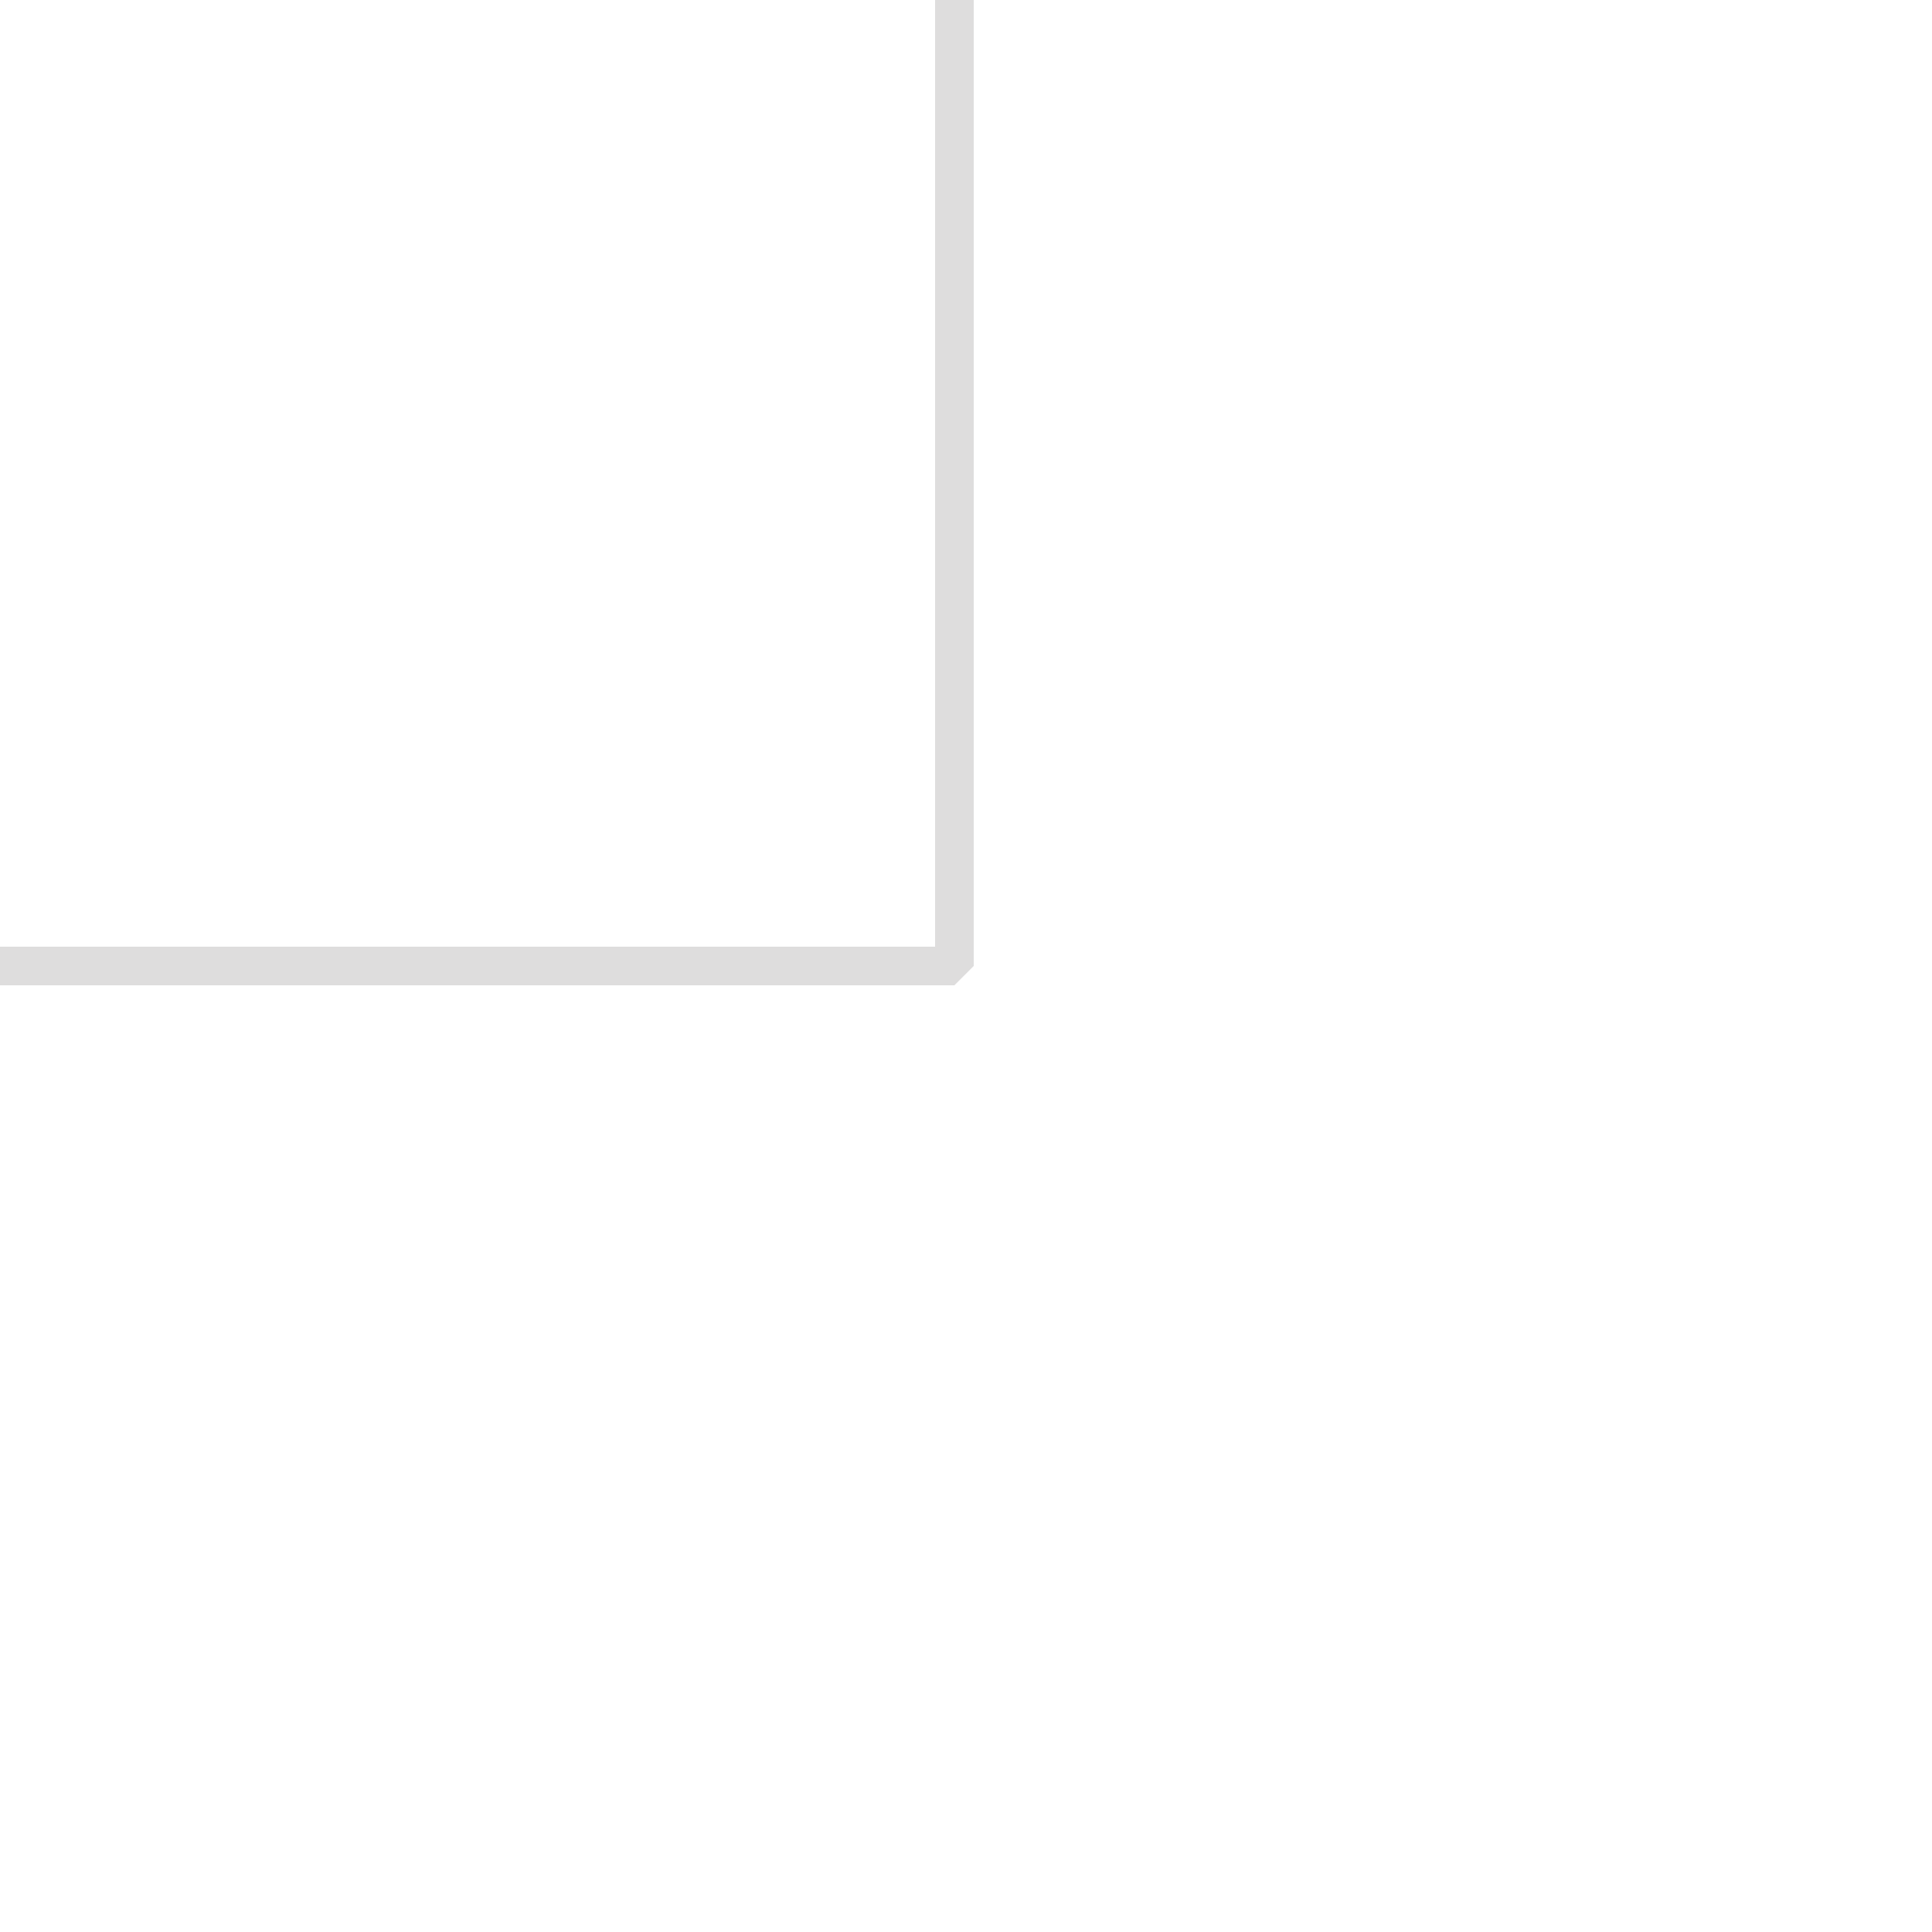
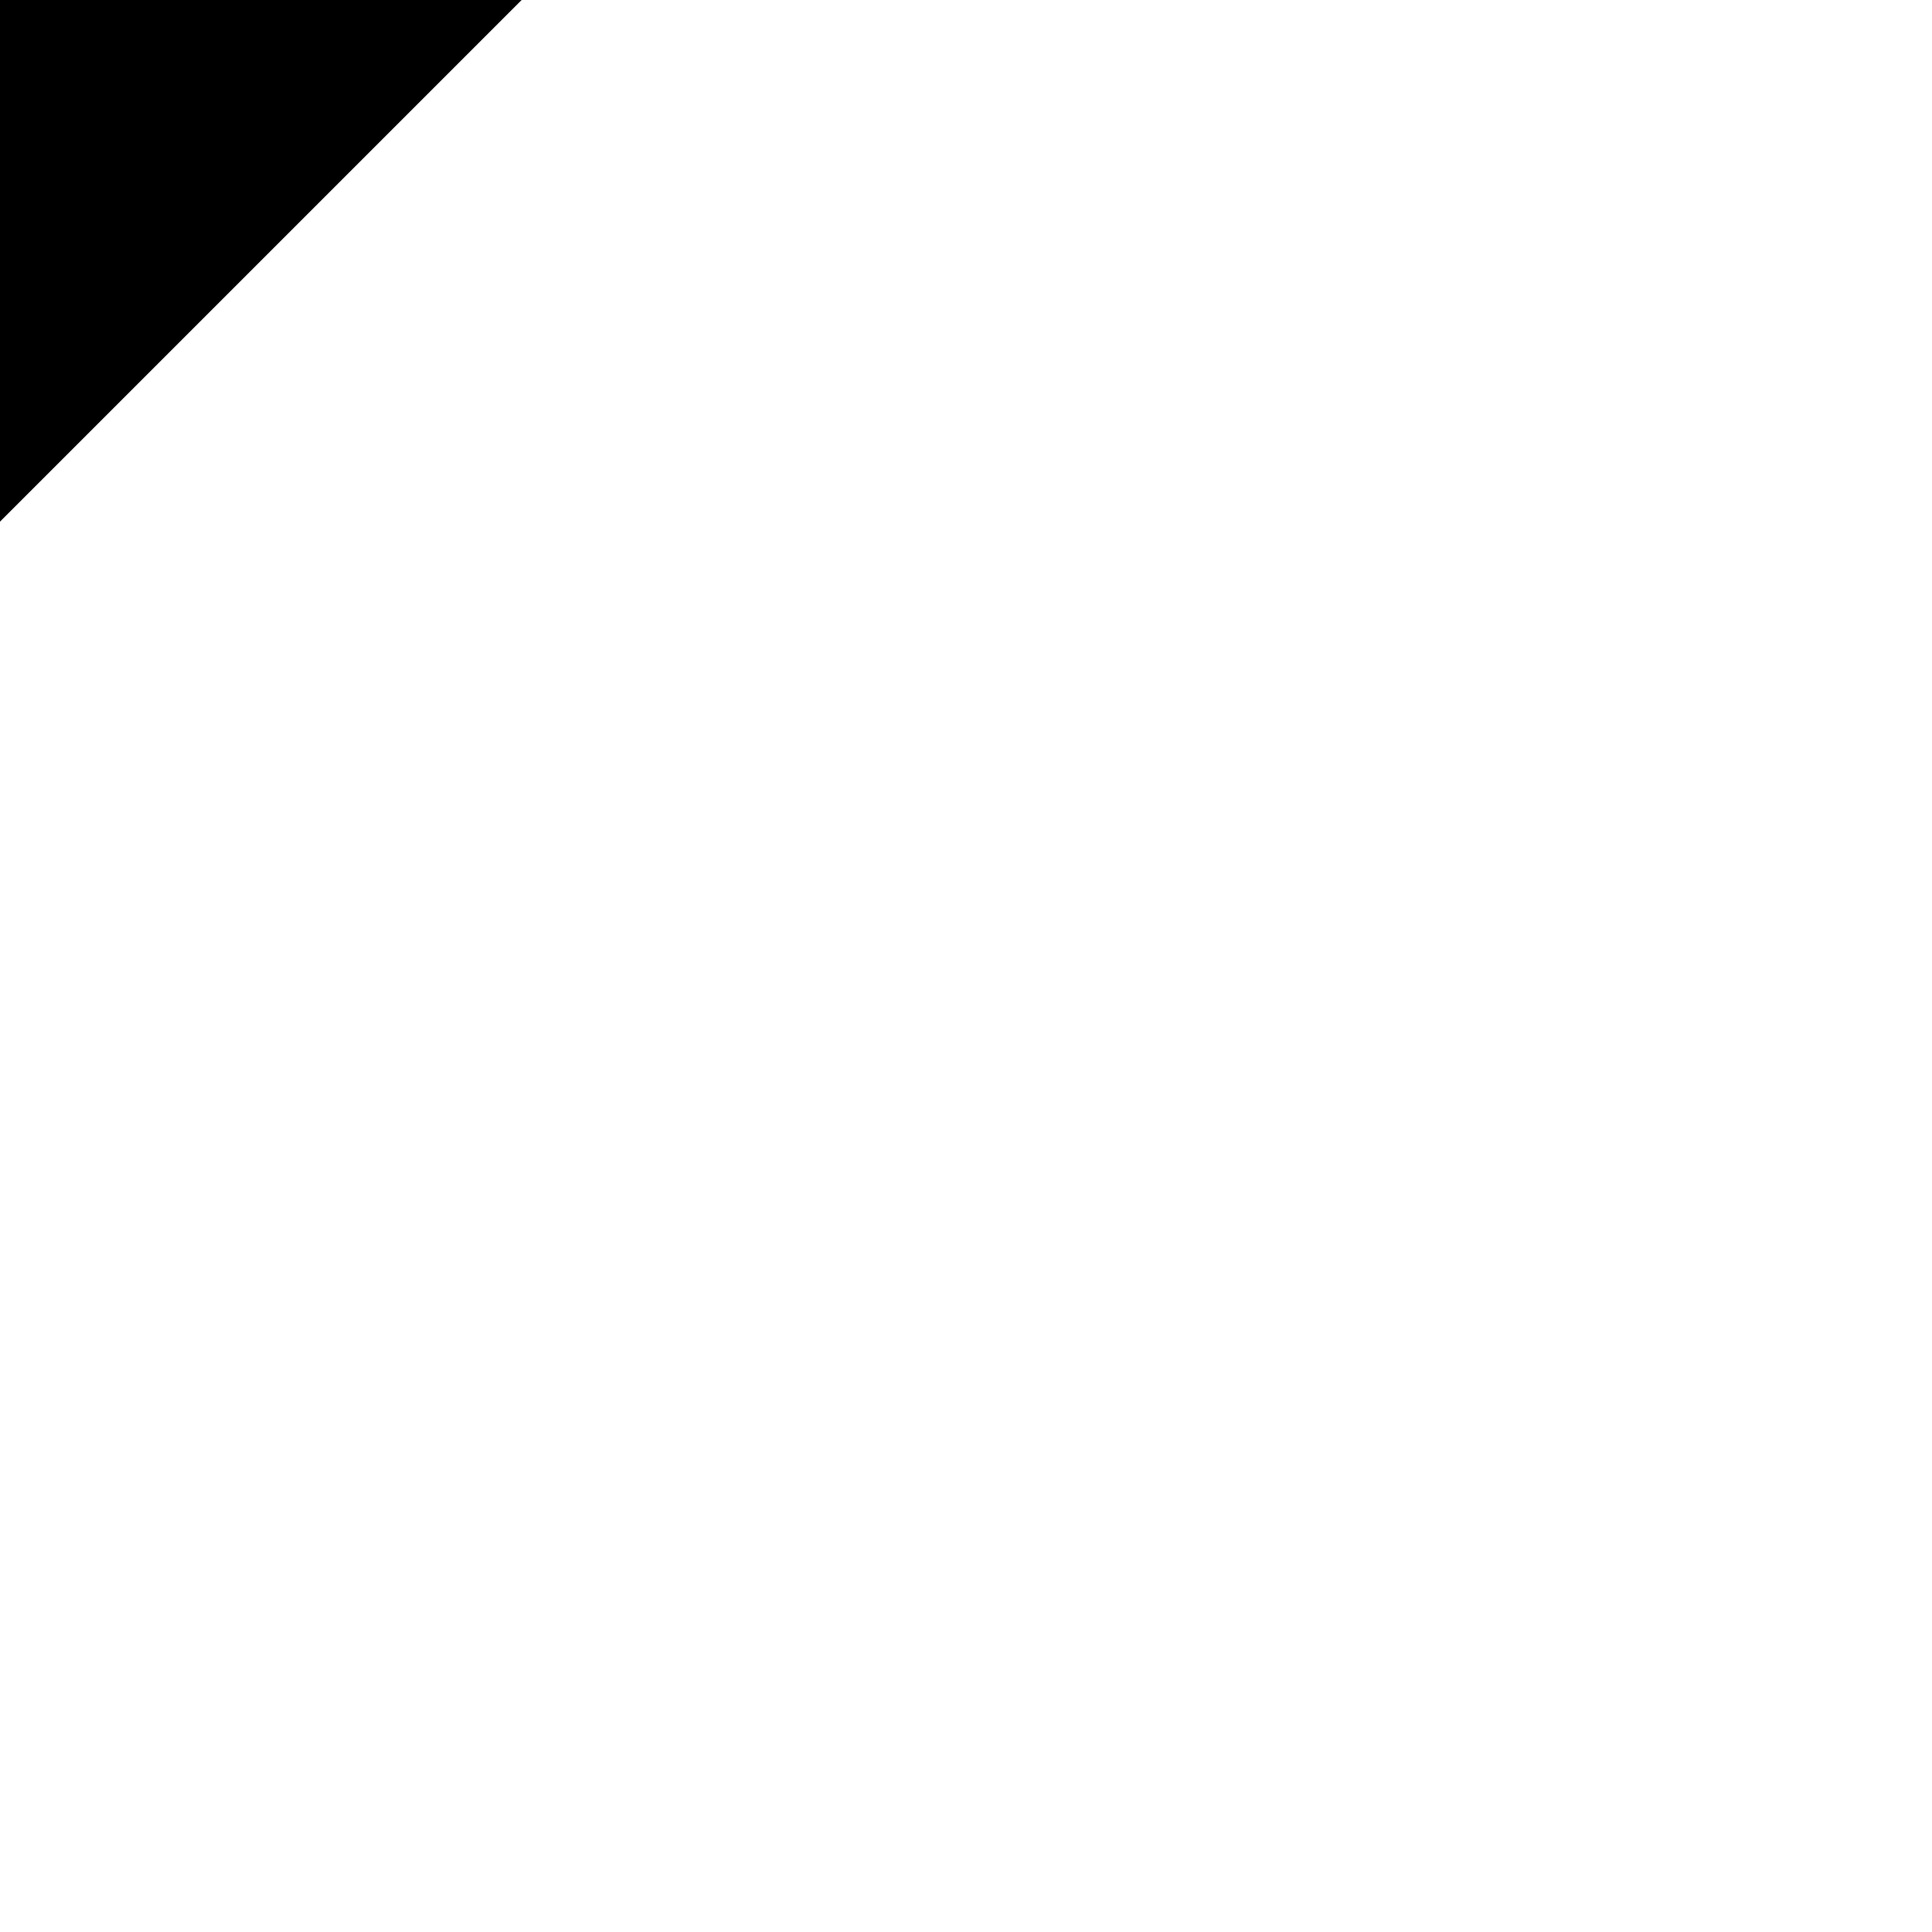
<svg xmlns="http://www.w3.org/2000/svg" version="1.1" id="Layer_1" x="0px" y="0px" viewBox="0 0 100 100" style="enable-background:new 0 0 100 100;" xml:space="preserve">
-   <style type="text/css">
- 	.st0{fill:none;stroke:#DEDDDD;stroke-width:2;stroke-linecap:square;stroke-linejoin:bevel;stroke-miterlimit:10;}
- 	.st1{fill:none;stroke:#DEDDDD;stroke-width:2;stroke-linecap:square;stroke-linejoin:round;stroke-miterlimit:10;}
- </style>
-   <g id="XMLID_2_">
-     <polyline id="XMLID_4_" class="st0" points="-9.1,52.9 -60.4,52.9 -41.3,72  " />
-     <path id="XMLID_1_" class="st0" d="M-9.1,52.9" />
-     <line id="XMLID_3_" class="st1" x1="-60.4" y1="52.9" x2="-41.4" y2="33.9" />
-   </g>
-   <polyline id="XMLID_5_" class="st0" points="49.4,0 49.4,50 0,50 " />
+   <polygon points="0,0 27,0 -0.1,27.1 " />
</svg>
